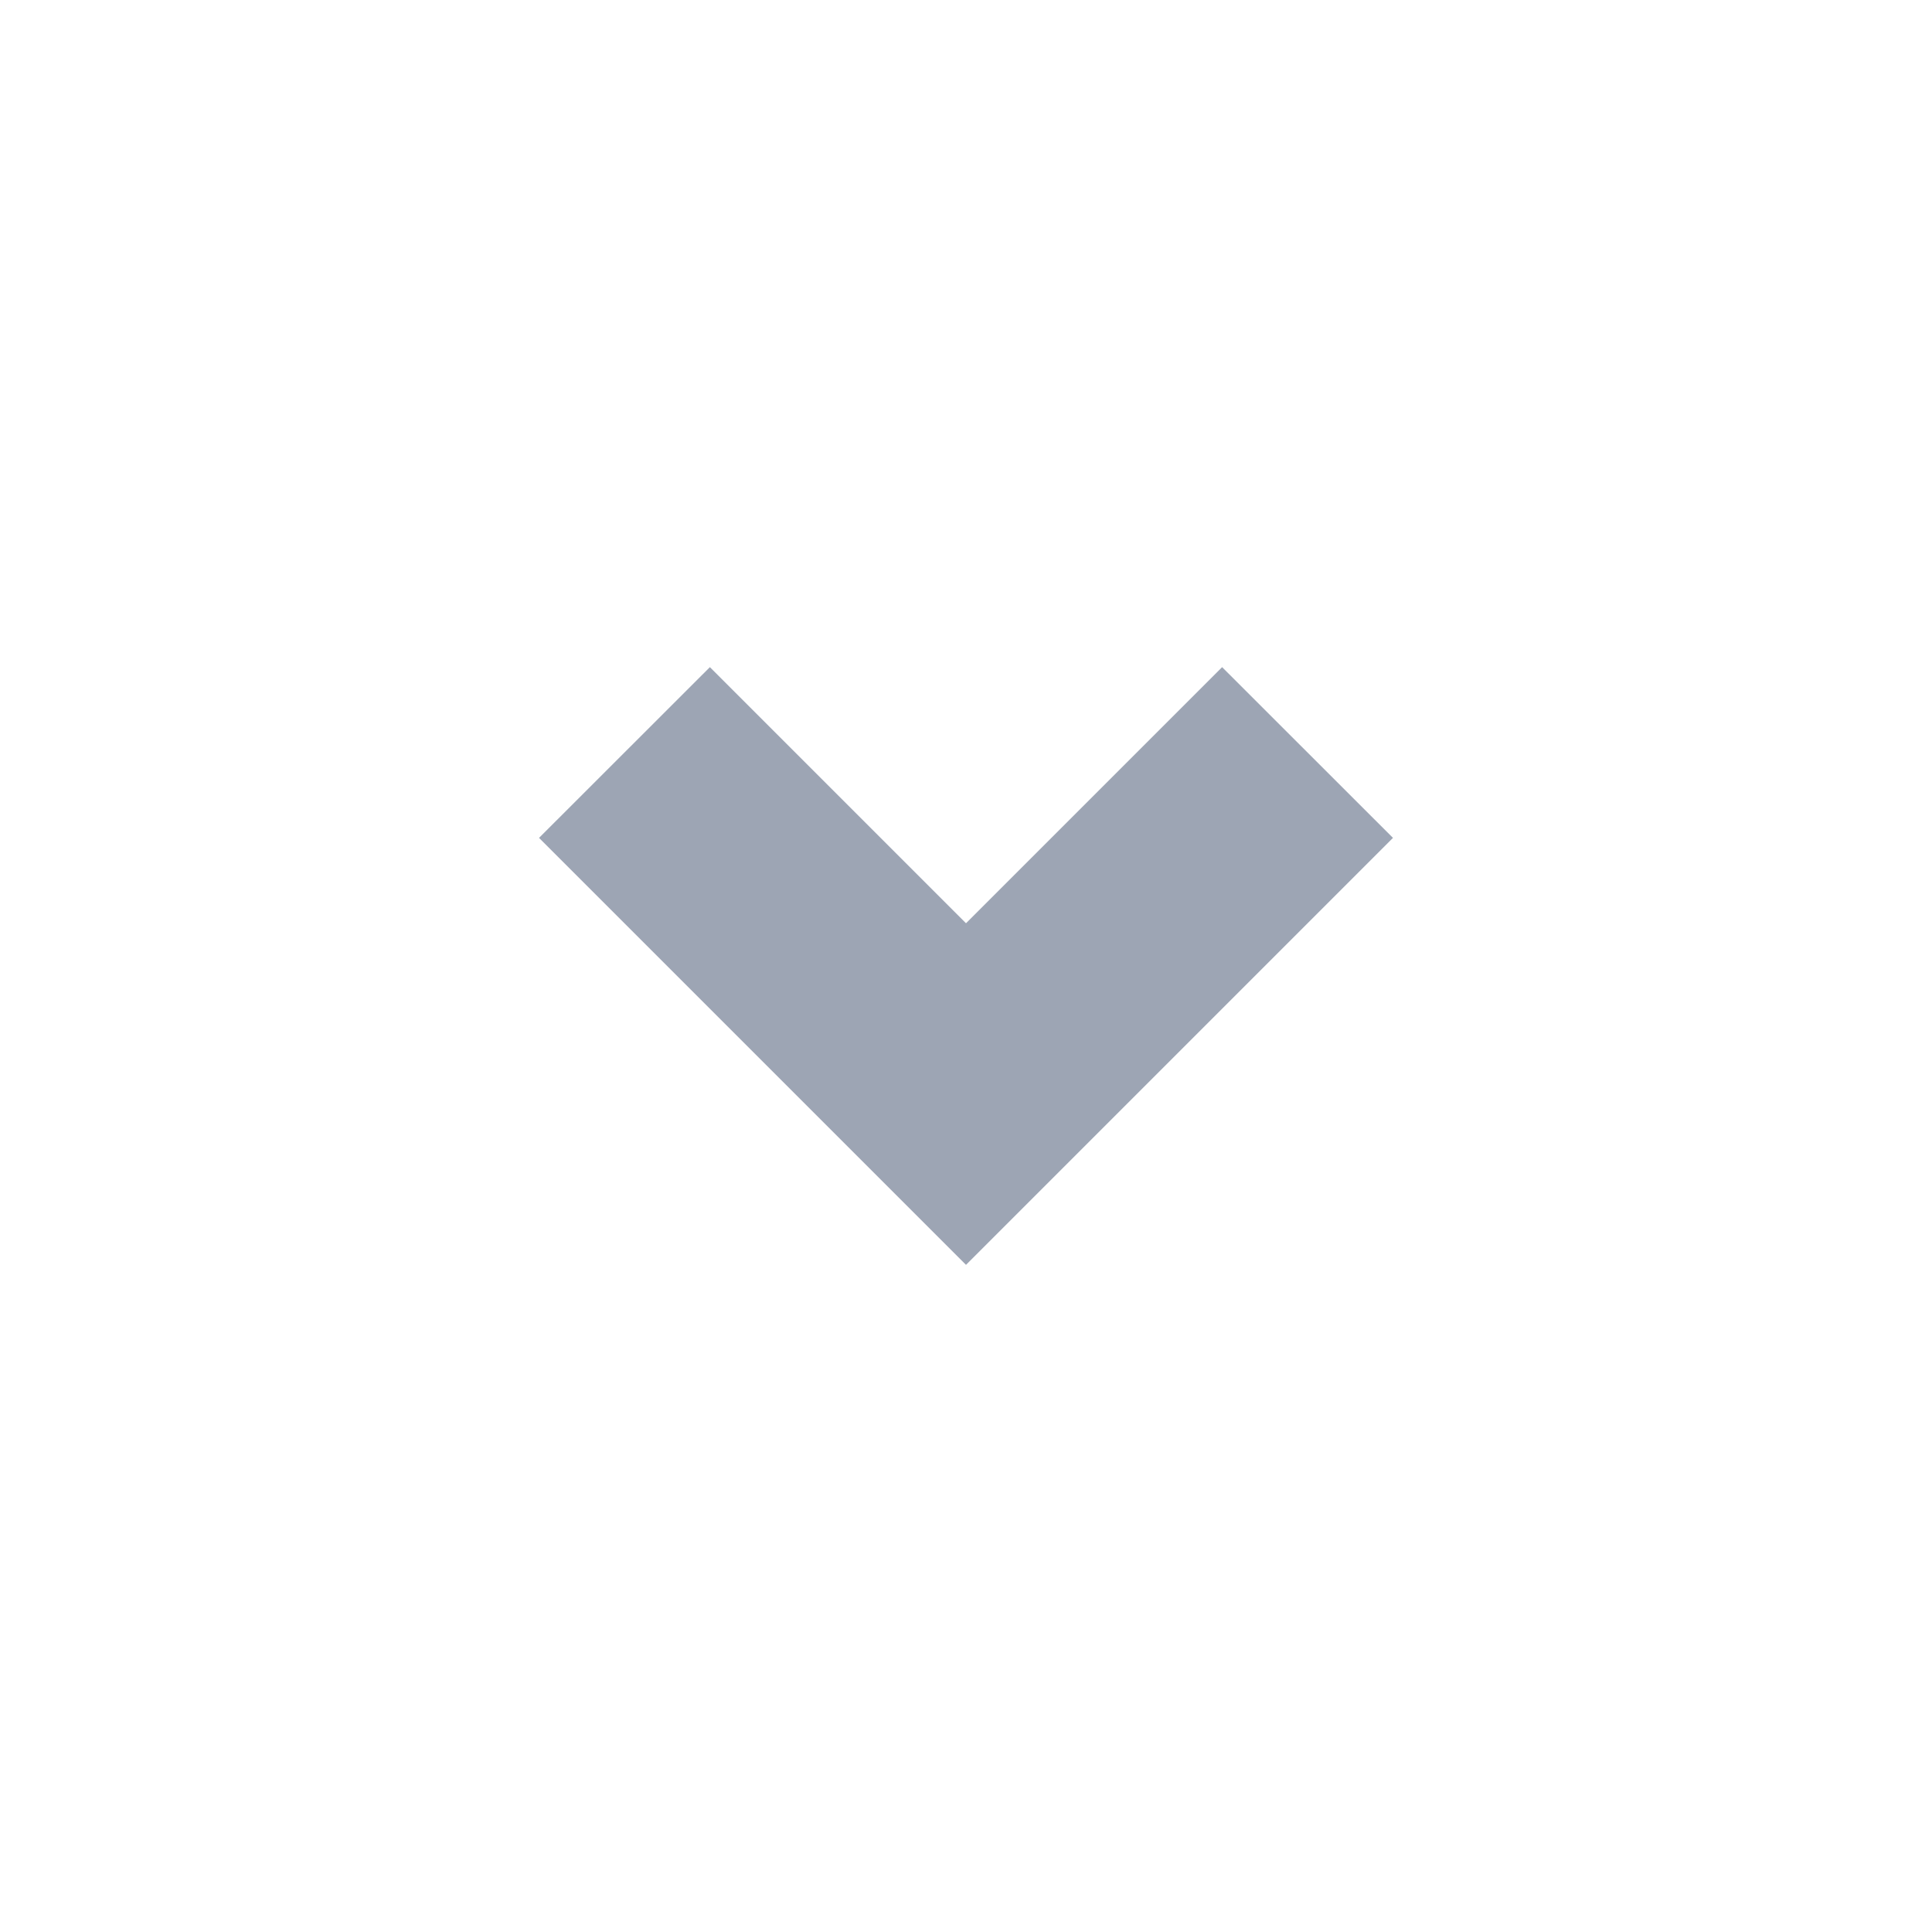
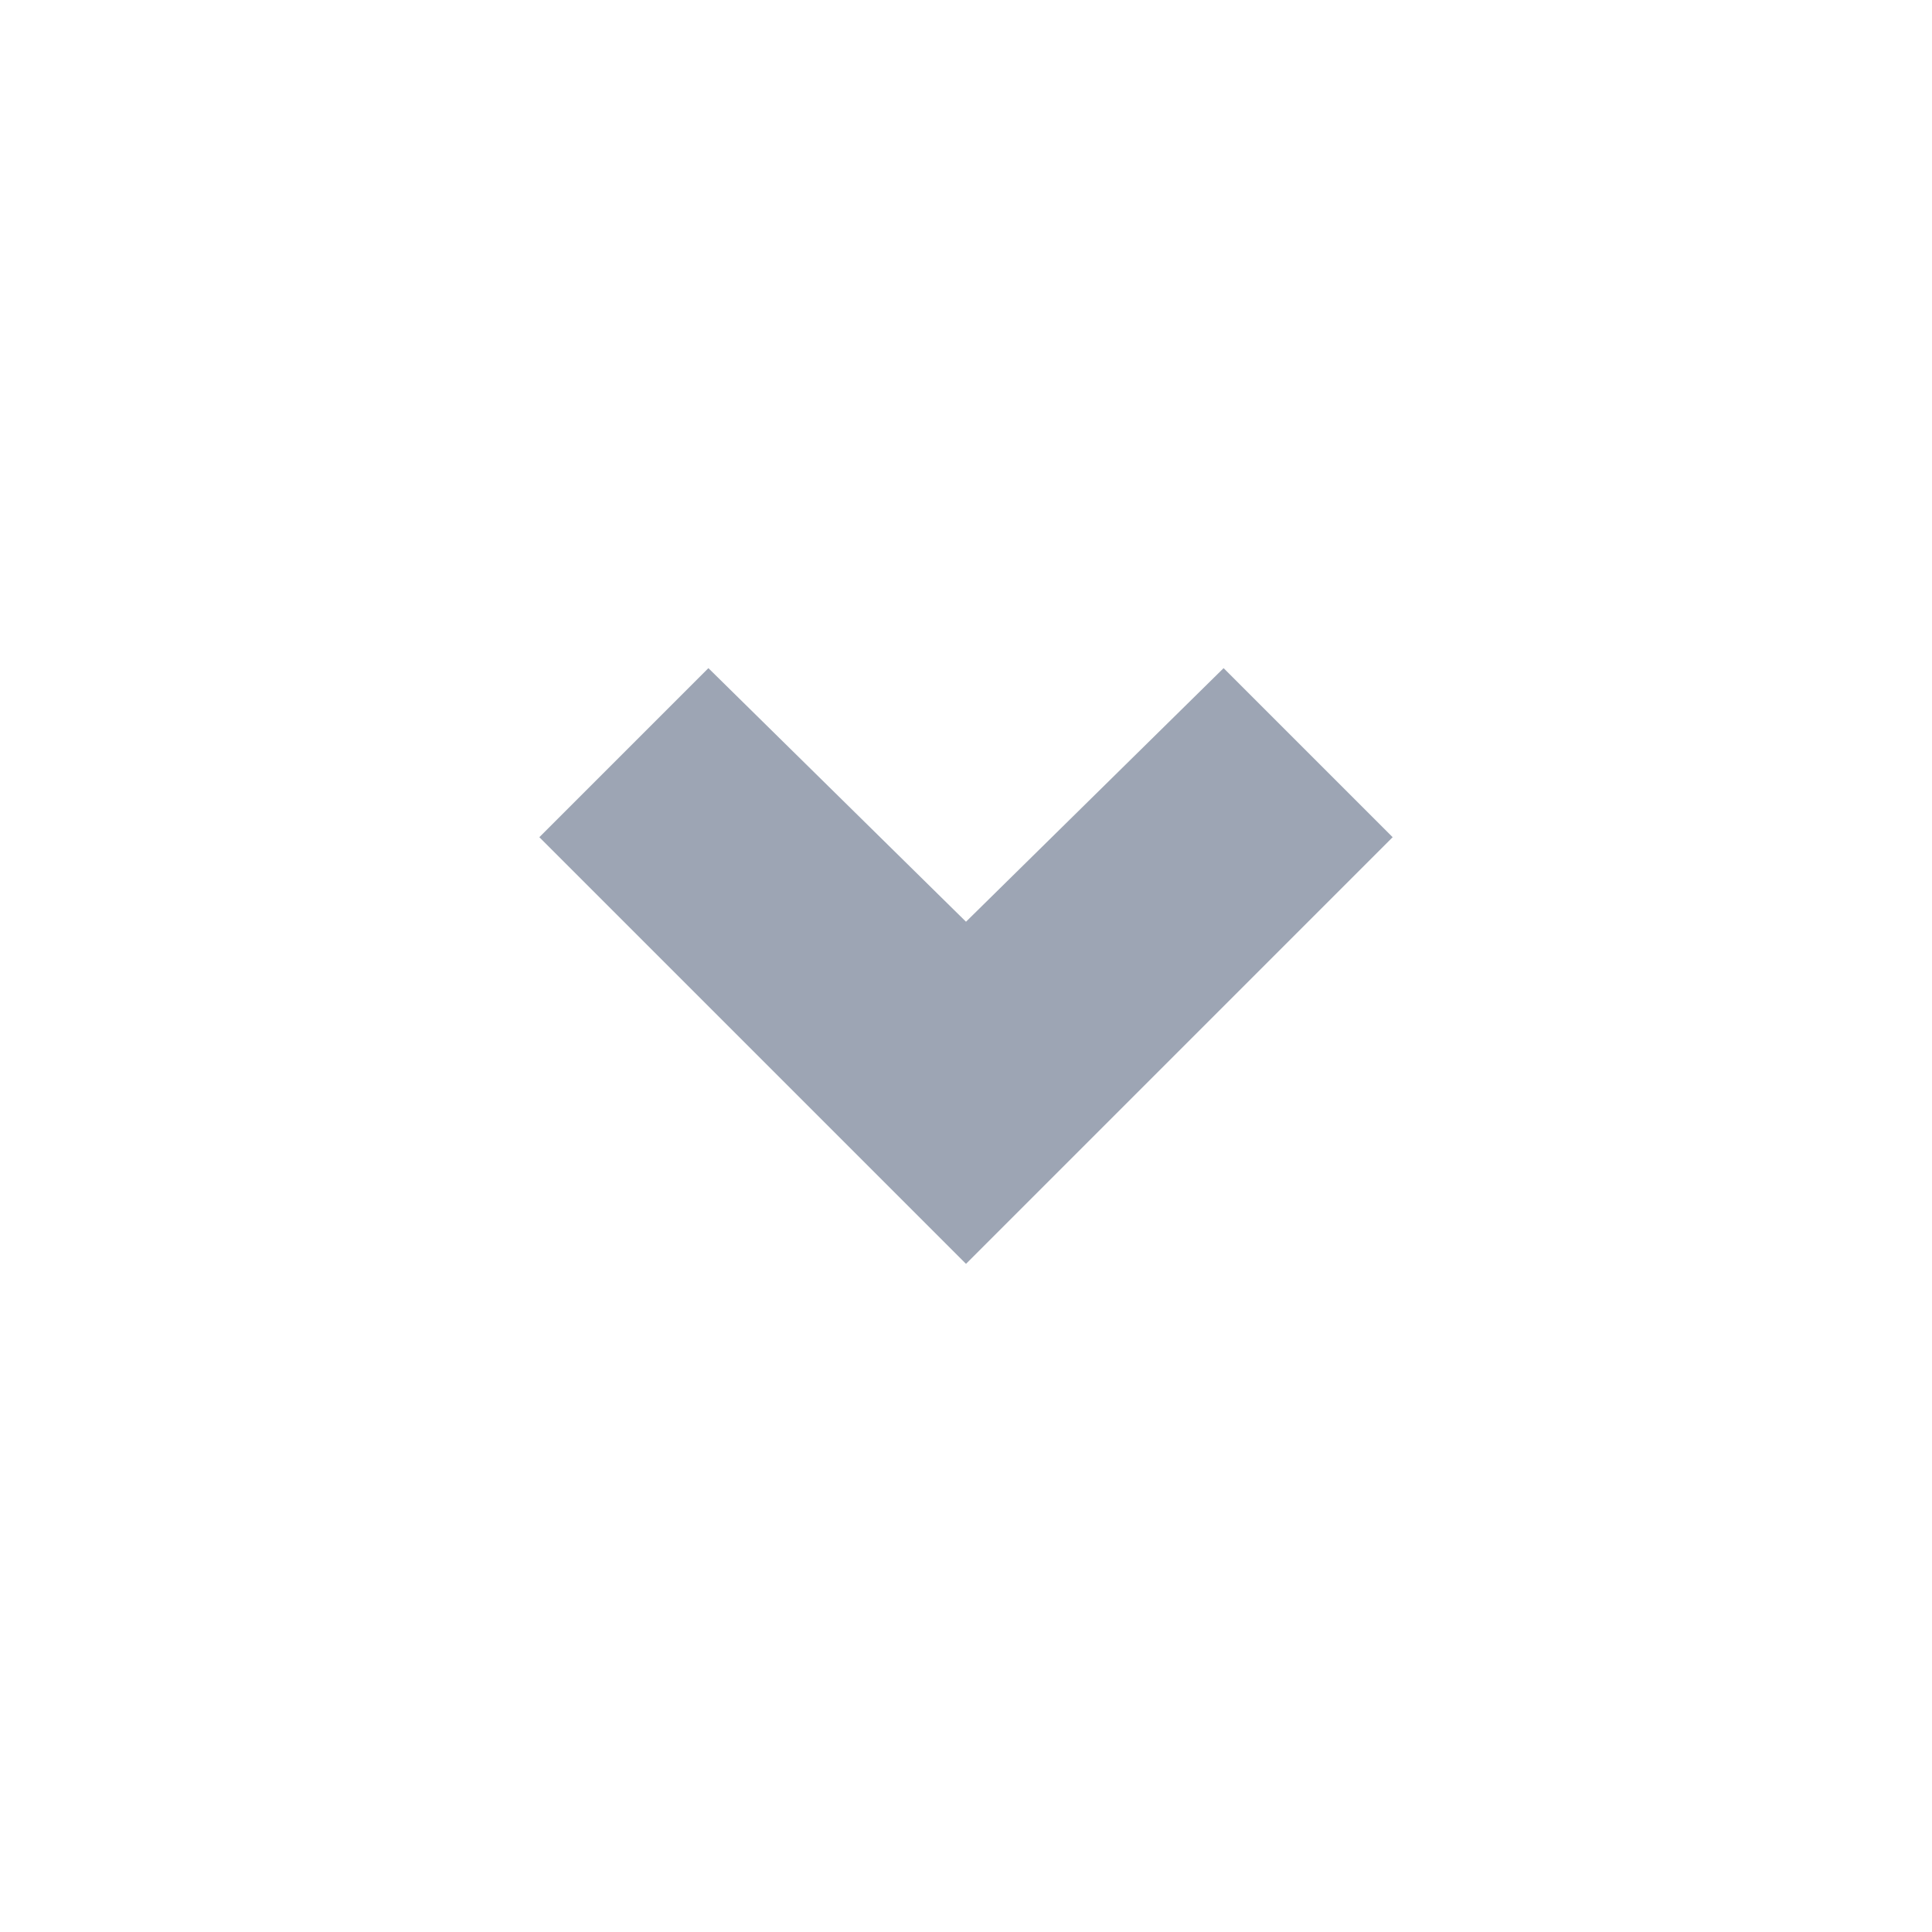
- <svg xmlns="http://www.w3.org/2000/svg" version="1.1" id="Livello_1" x="0px" y="0px" width="16px" height="16px" viewBox="0 0 16 16" enable-background="new 0 0 16 16" xml:space="preserve">
-   <polygon id="fold-open-hover_2_" fill="#9DA5B4" points="10.121,5.525 8,7.646 5.879,5.525 4.464,6.939 6.586,9.061 8,10.475   9.414,9.061 11.536,6.939 " />
+ <svg xmlns="http://www.w3.org/2000/svg" version="1.1" id="Livello_1" x="0px" y="0px" viewBox="0 0 48 48" style="enable-background:new 0 0 48 48;" xml:space="preserve">
+   <style type="text/css">
+ 	.st0{fill:#9DA5B4;}
+ </style>
+   <polygon id="fold-open-hover_2_" class="st0" points="30.4,16.6 24,22.9 17.6,16.6 13.4,20.8 19.8,27.2 24,31.4 28.2,27.2   34.6,20.8 " />
</svg>
